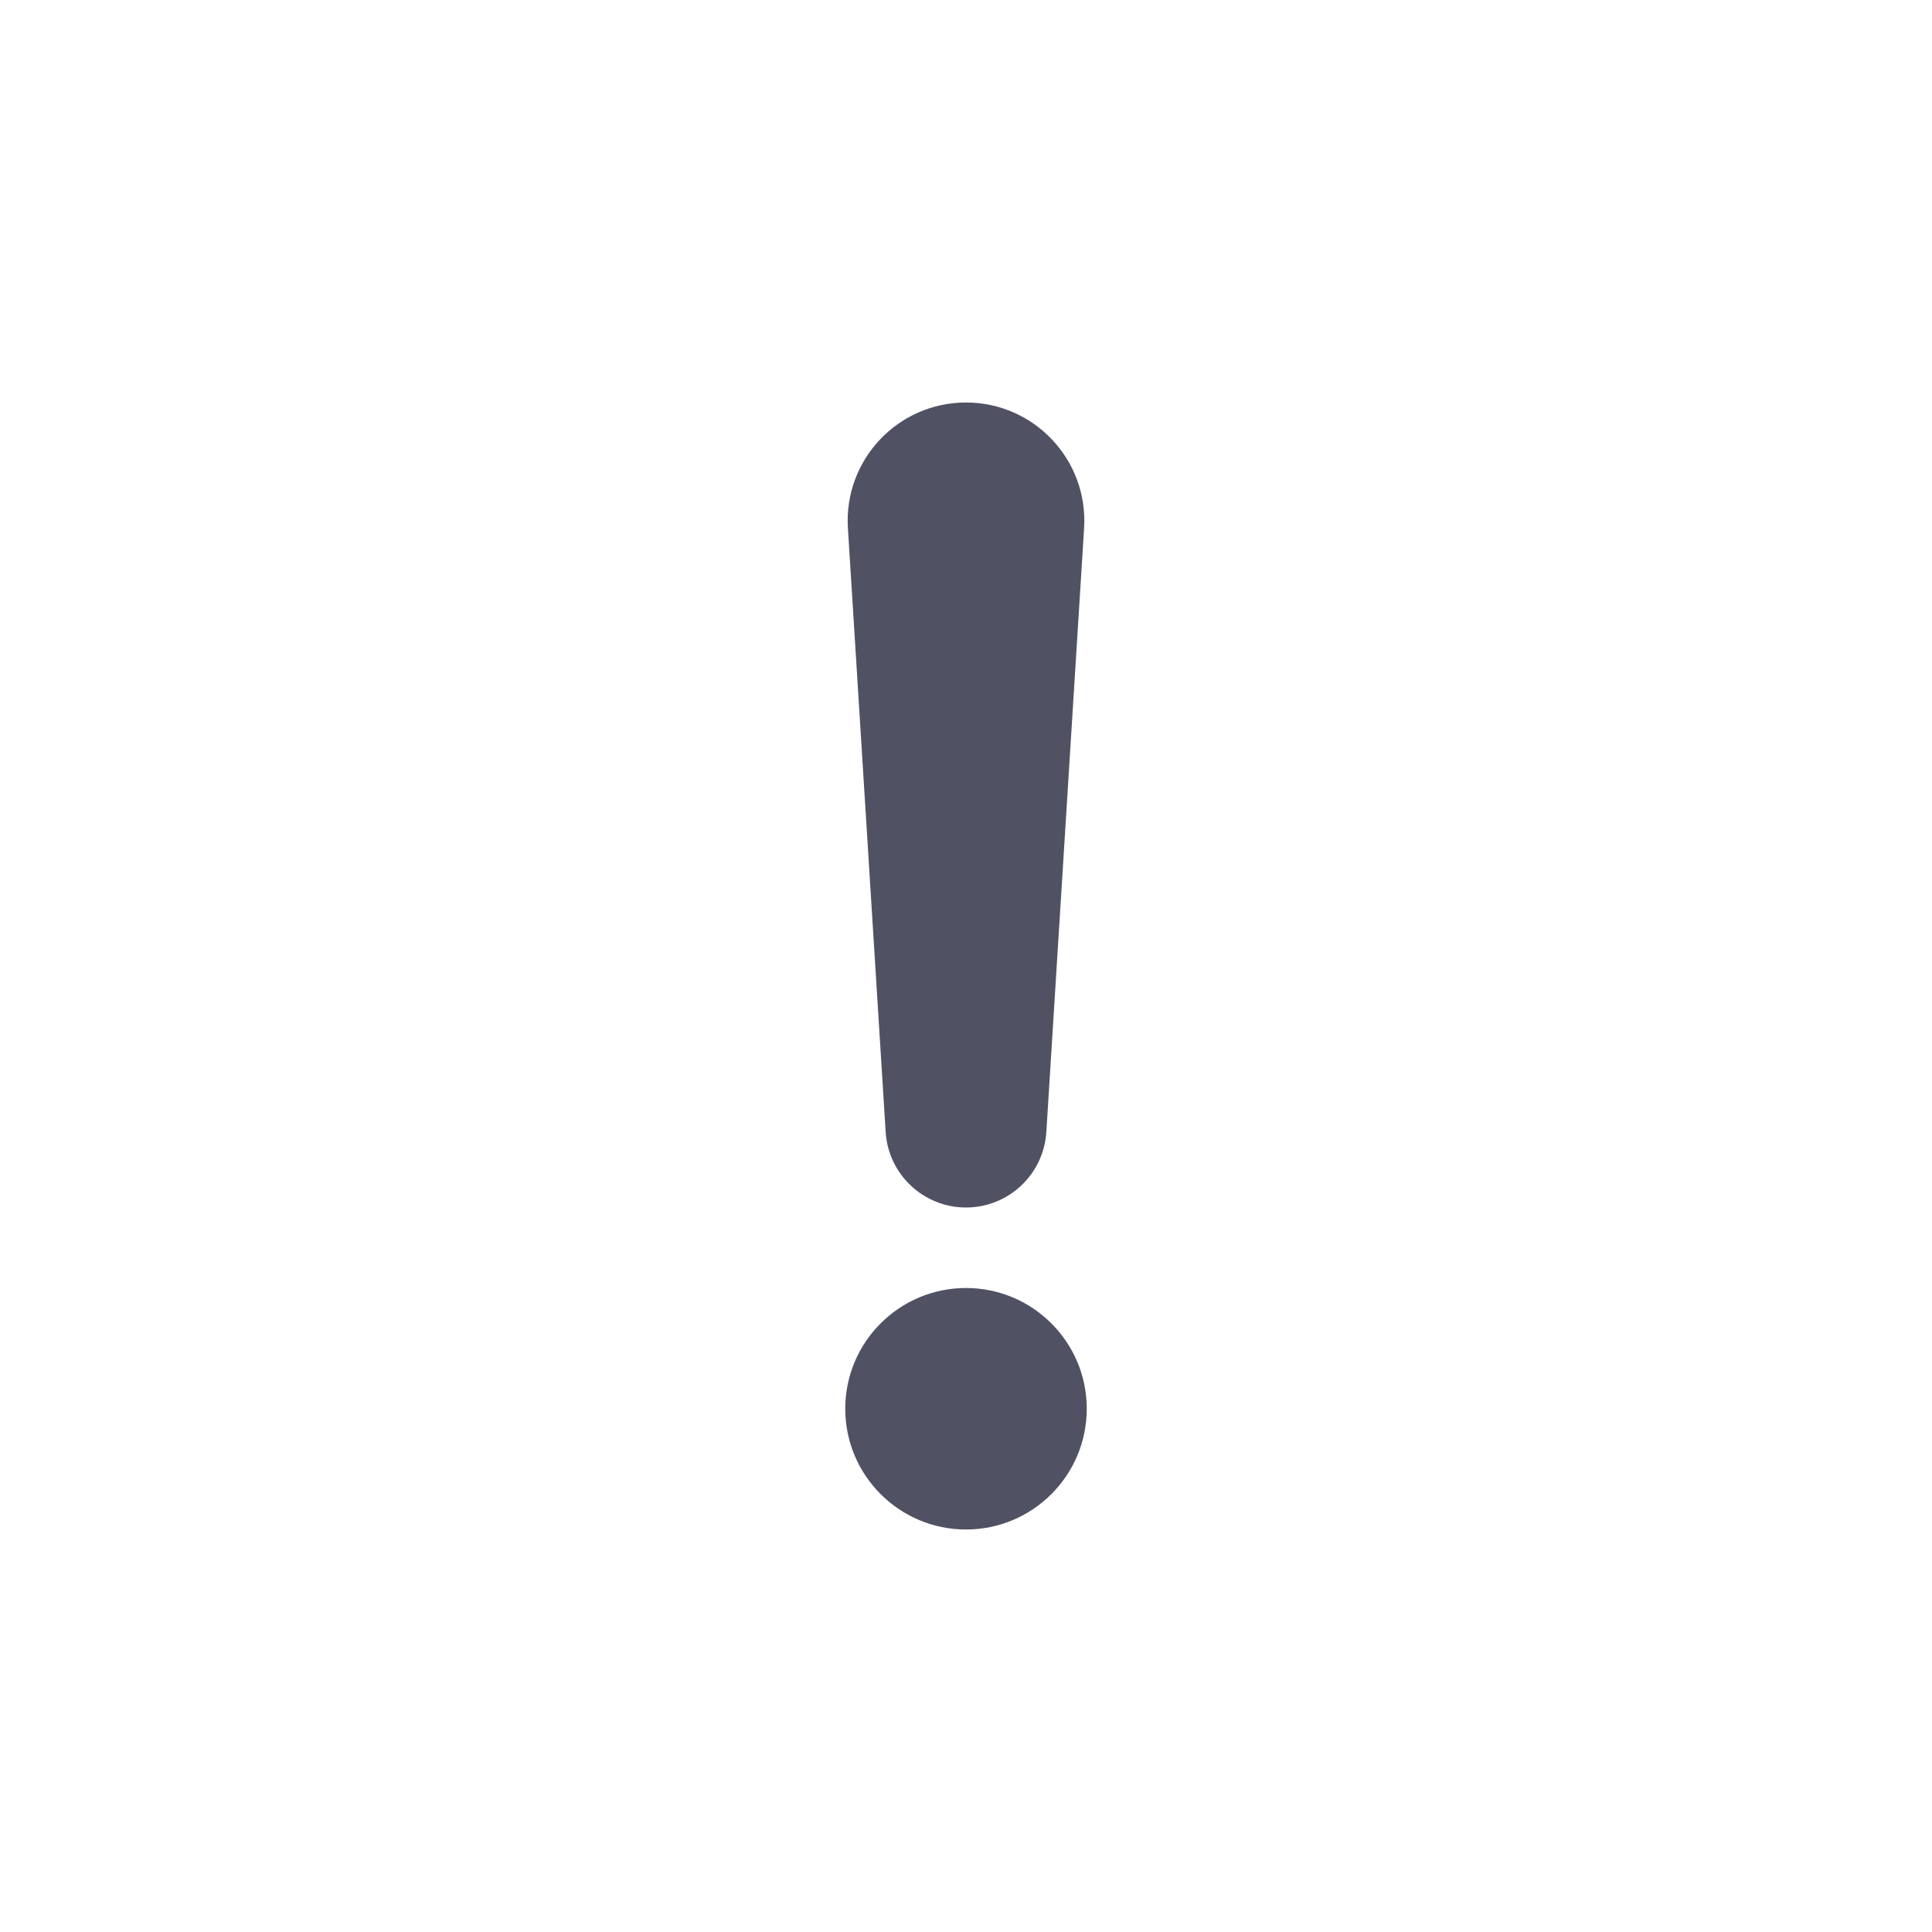
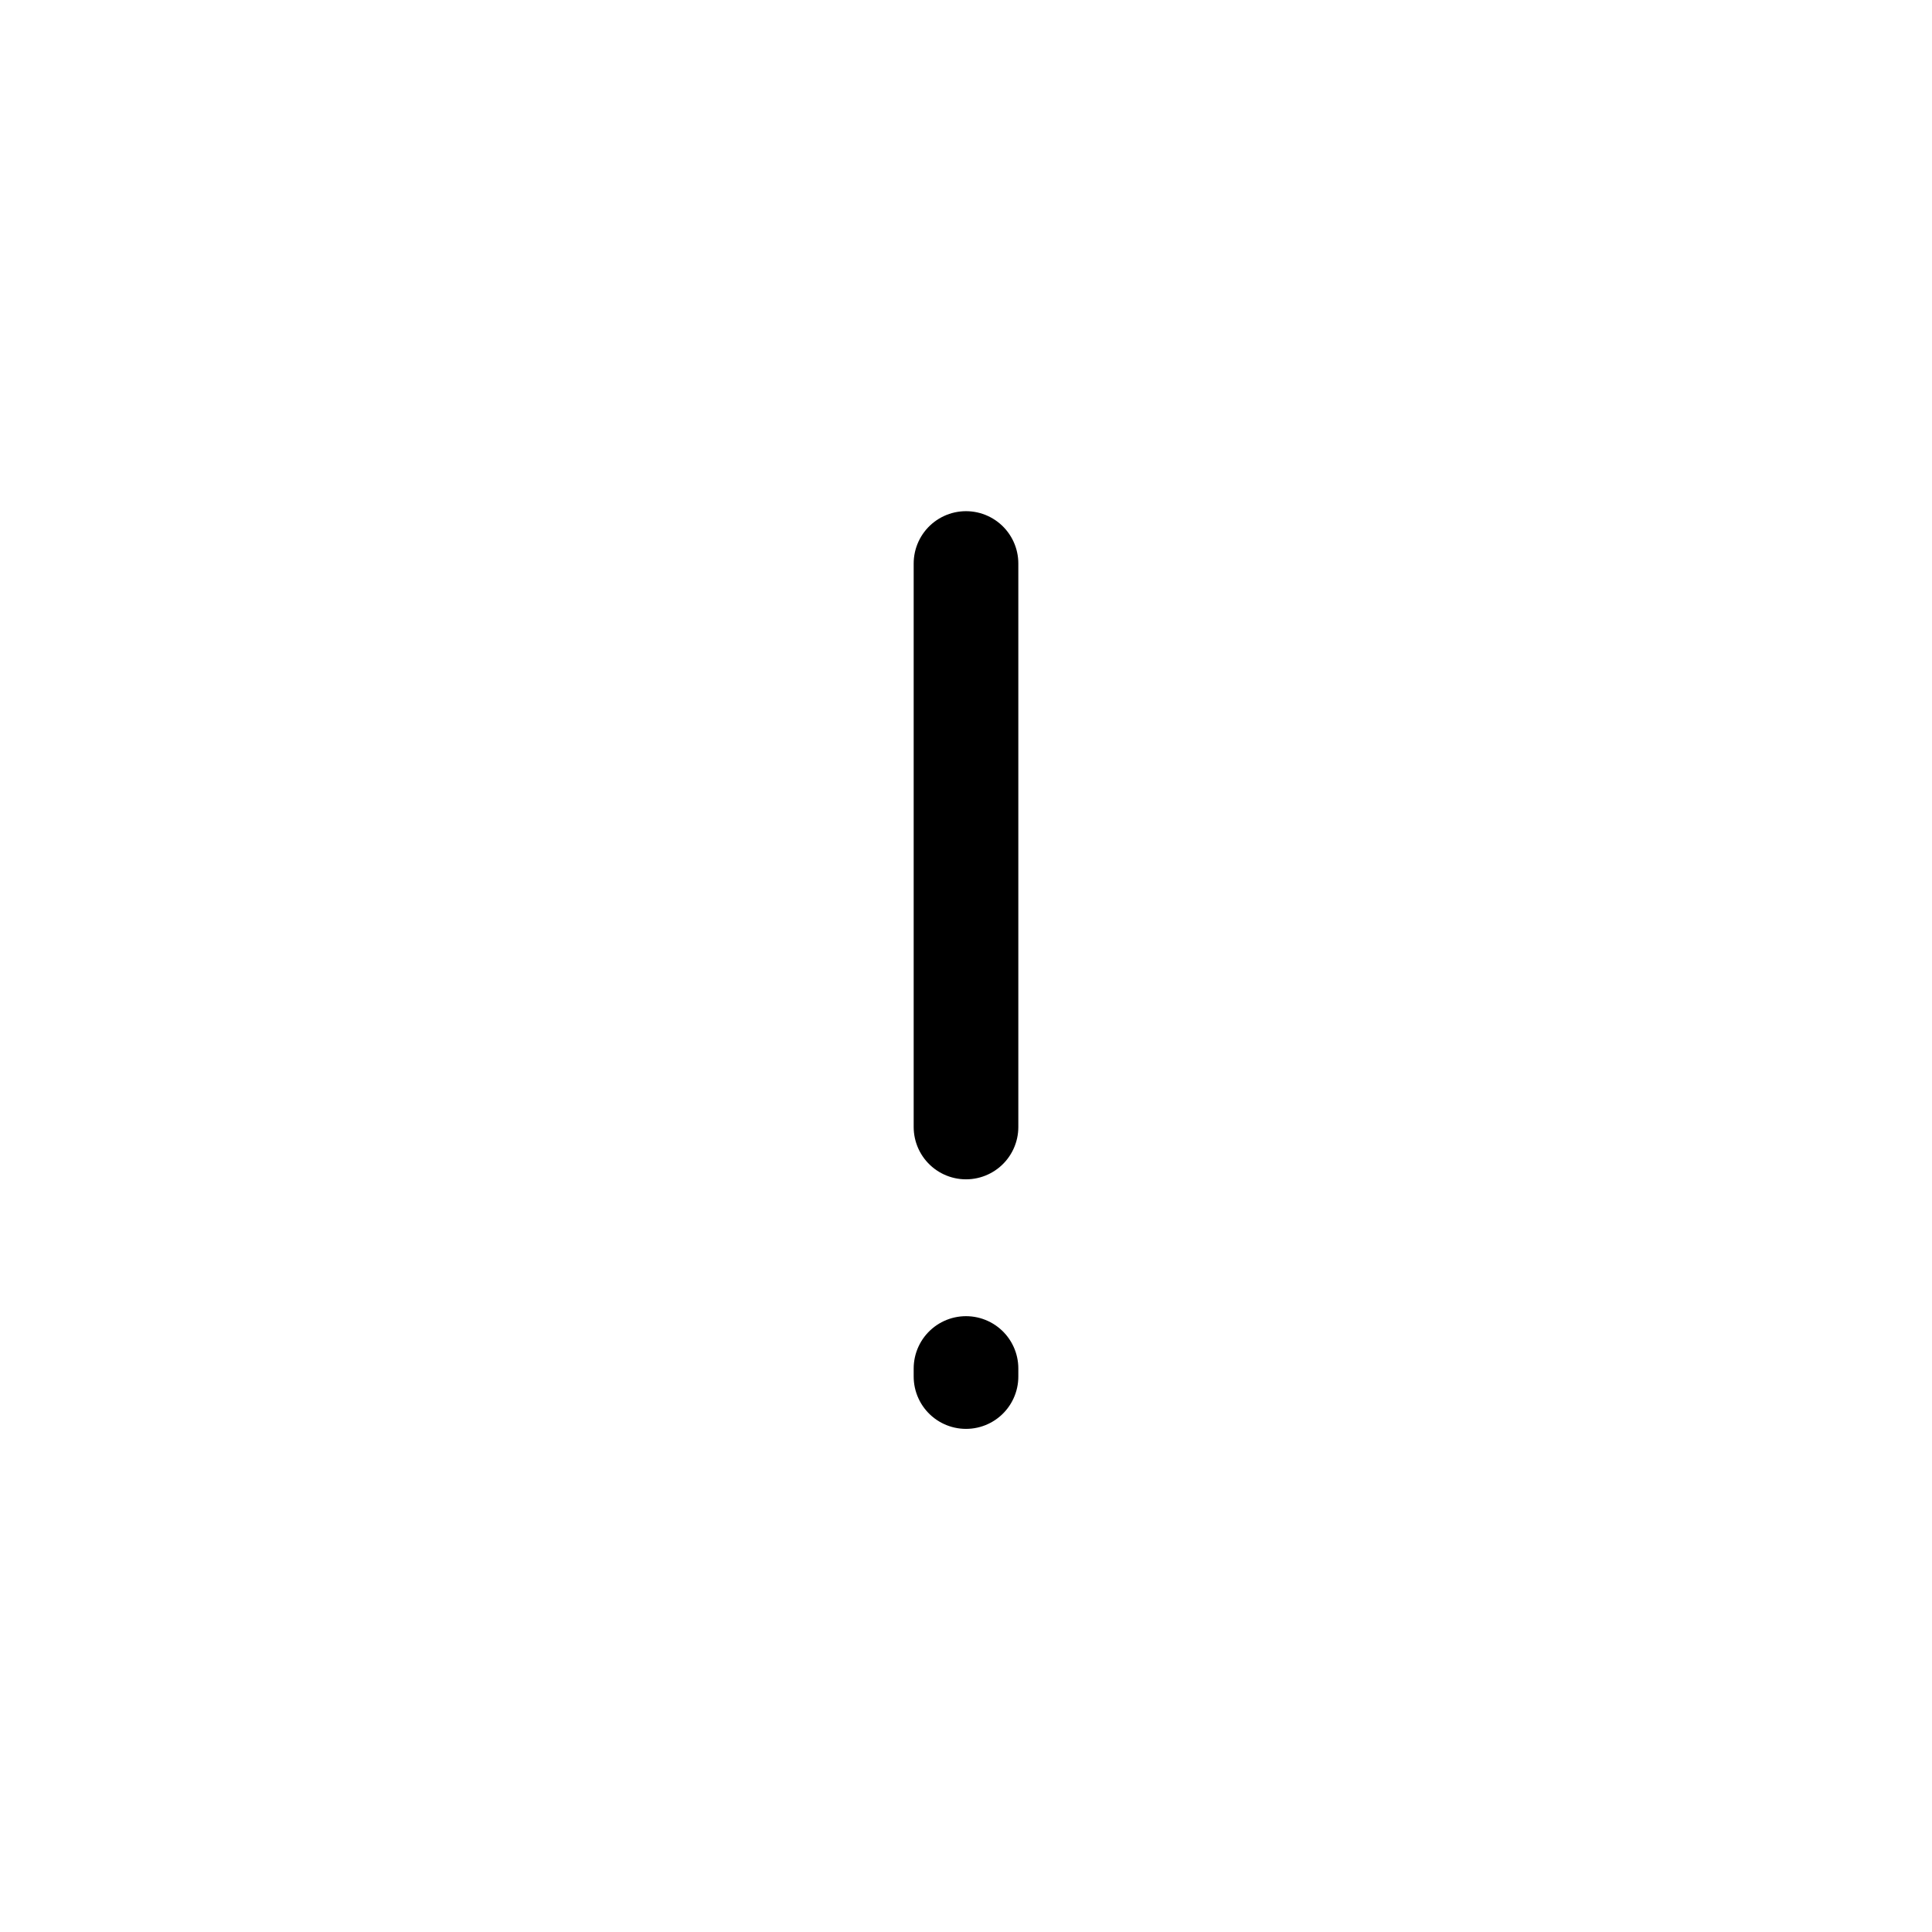
<svg xmlns="http://www.w3.org/2000/svg" width="24" height="24" viewBox="0 0 24 24" fill="none">
-   <path d="M12 5C12.848 5 13.52 5.715 13.467 6.561L12.998 14.062C12.965 14.589 12.528 15 12 15C11.472 15 11.035 14.589 11.002 14.062L10.533 6.561C10.48 5.715 11.152 5 12 5Z" fill="#515164" />
-   <path d="M13.5 17.5C13.5 18.328 12.828 19 12 19C11.172 19 10.5 18.328 10.5 17.5C10.5 16.672 11.172 16 12 16C12.828 16 13.5 16.672 13.5 17.5Z" fill="#515164" />
+   <path d="M12 14V7" stroke="black" stroke-width="1.3" stroke-linecap="round" />
+   <path d="M12 17.1V17" stroke="black" stroke-width="1.3" stroke-linecap="round" />
</svg>
